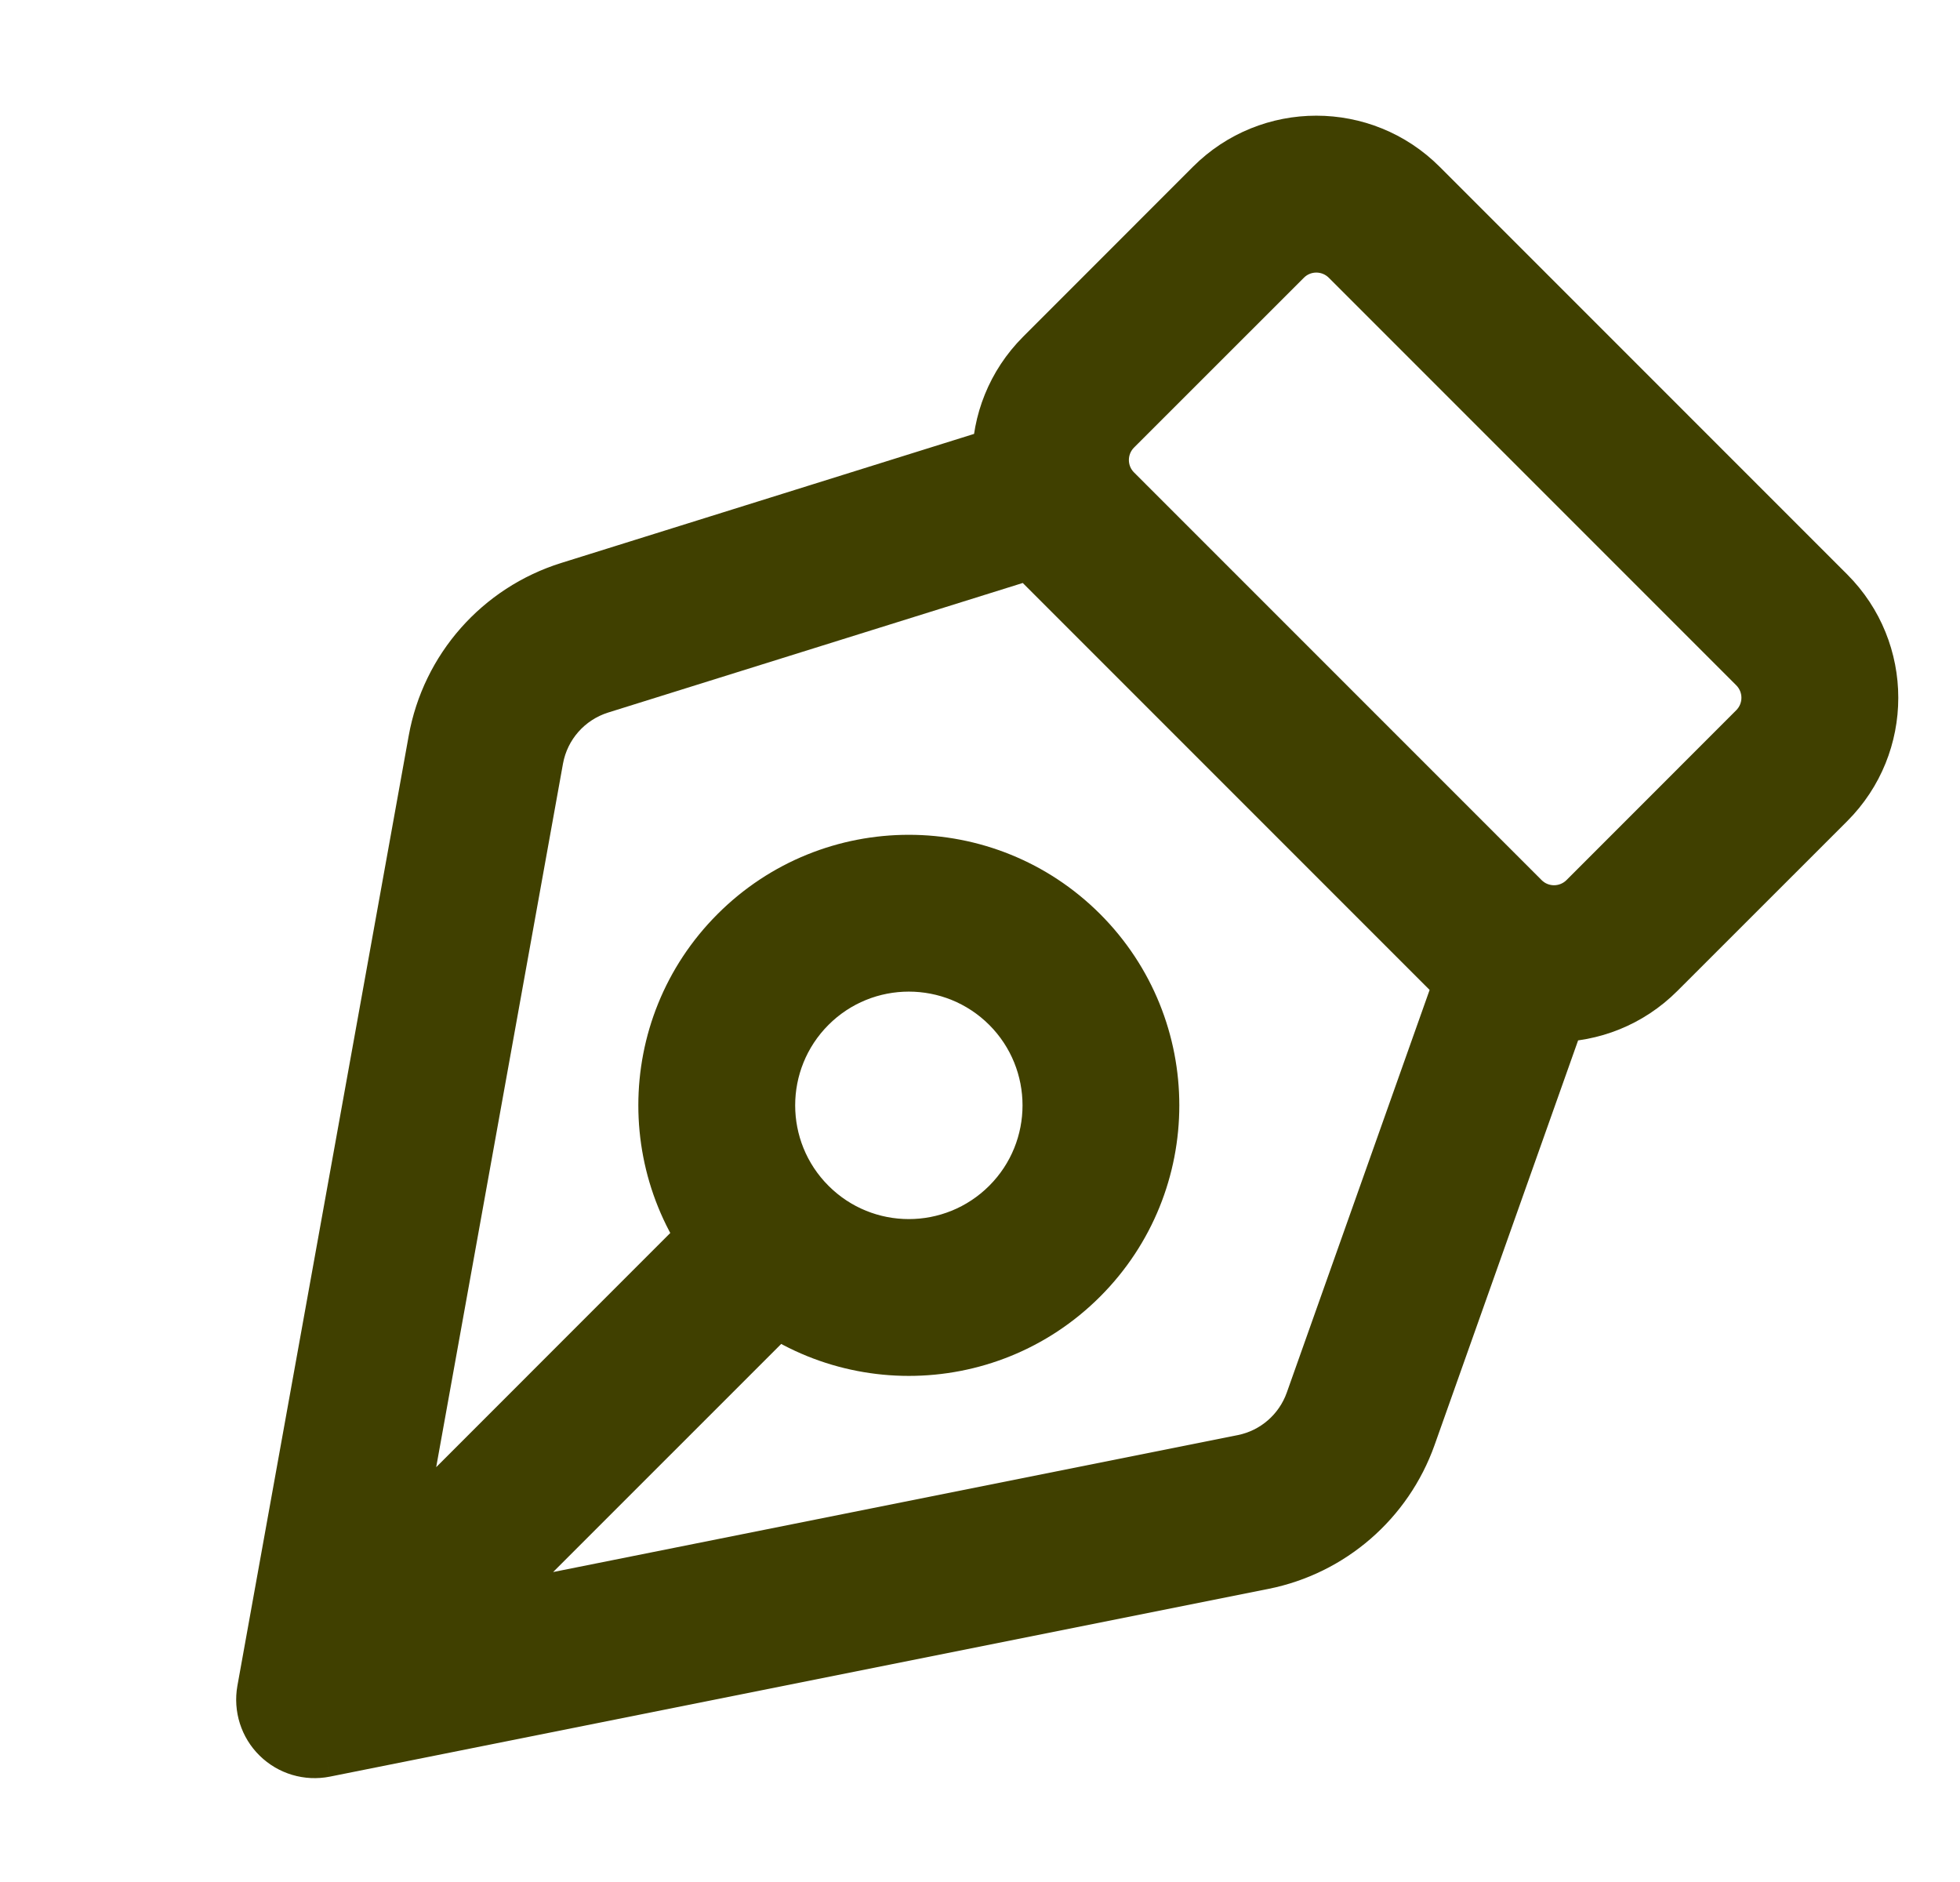
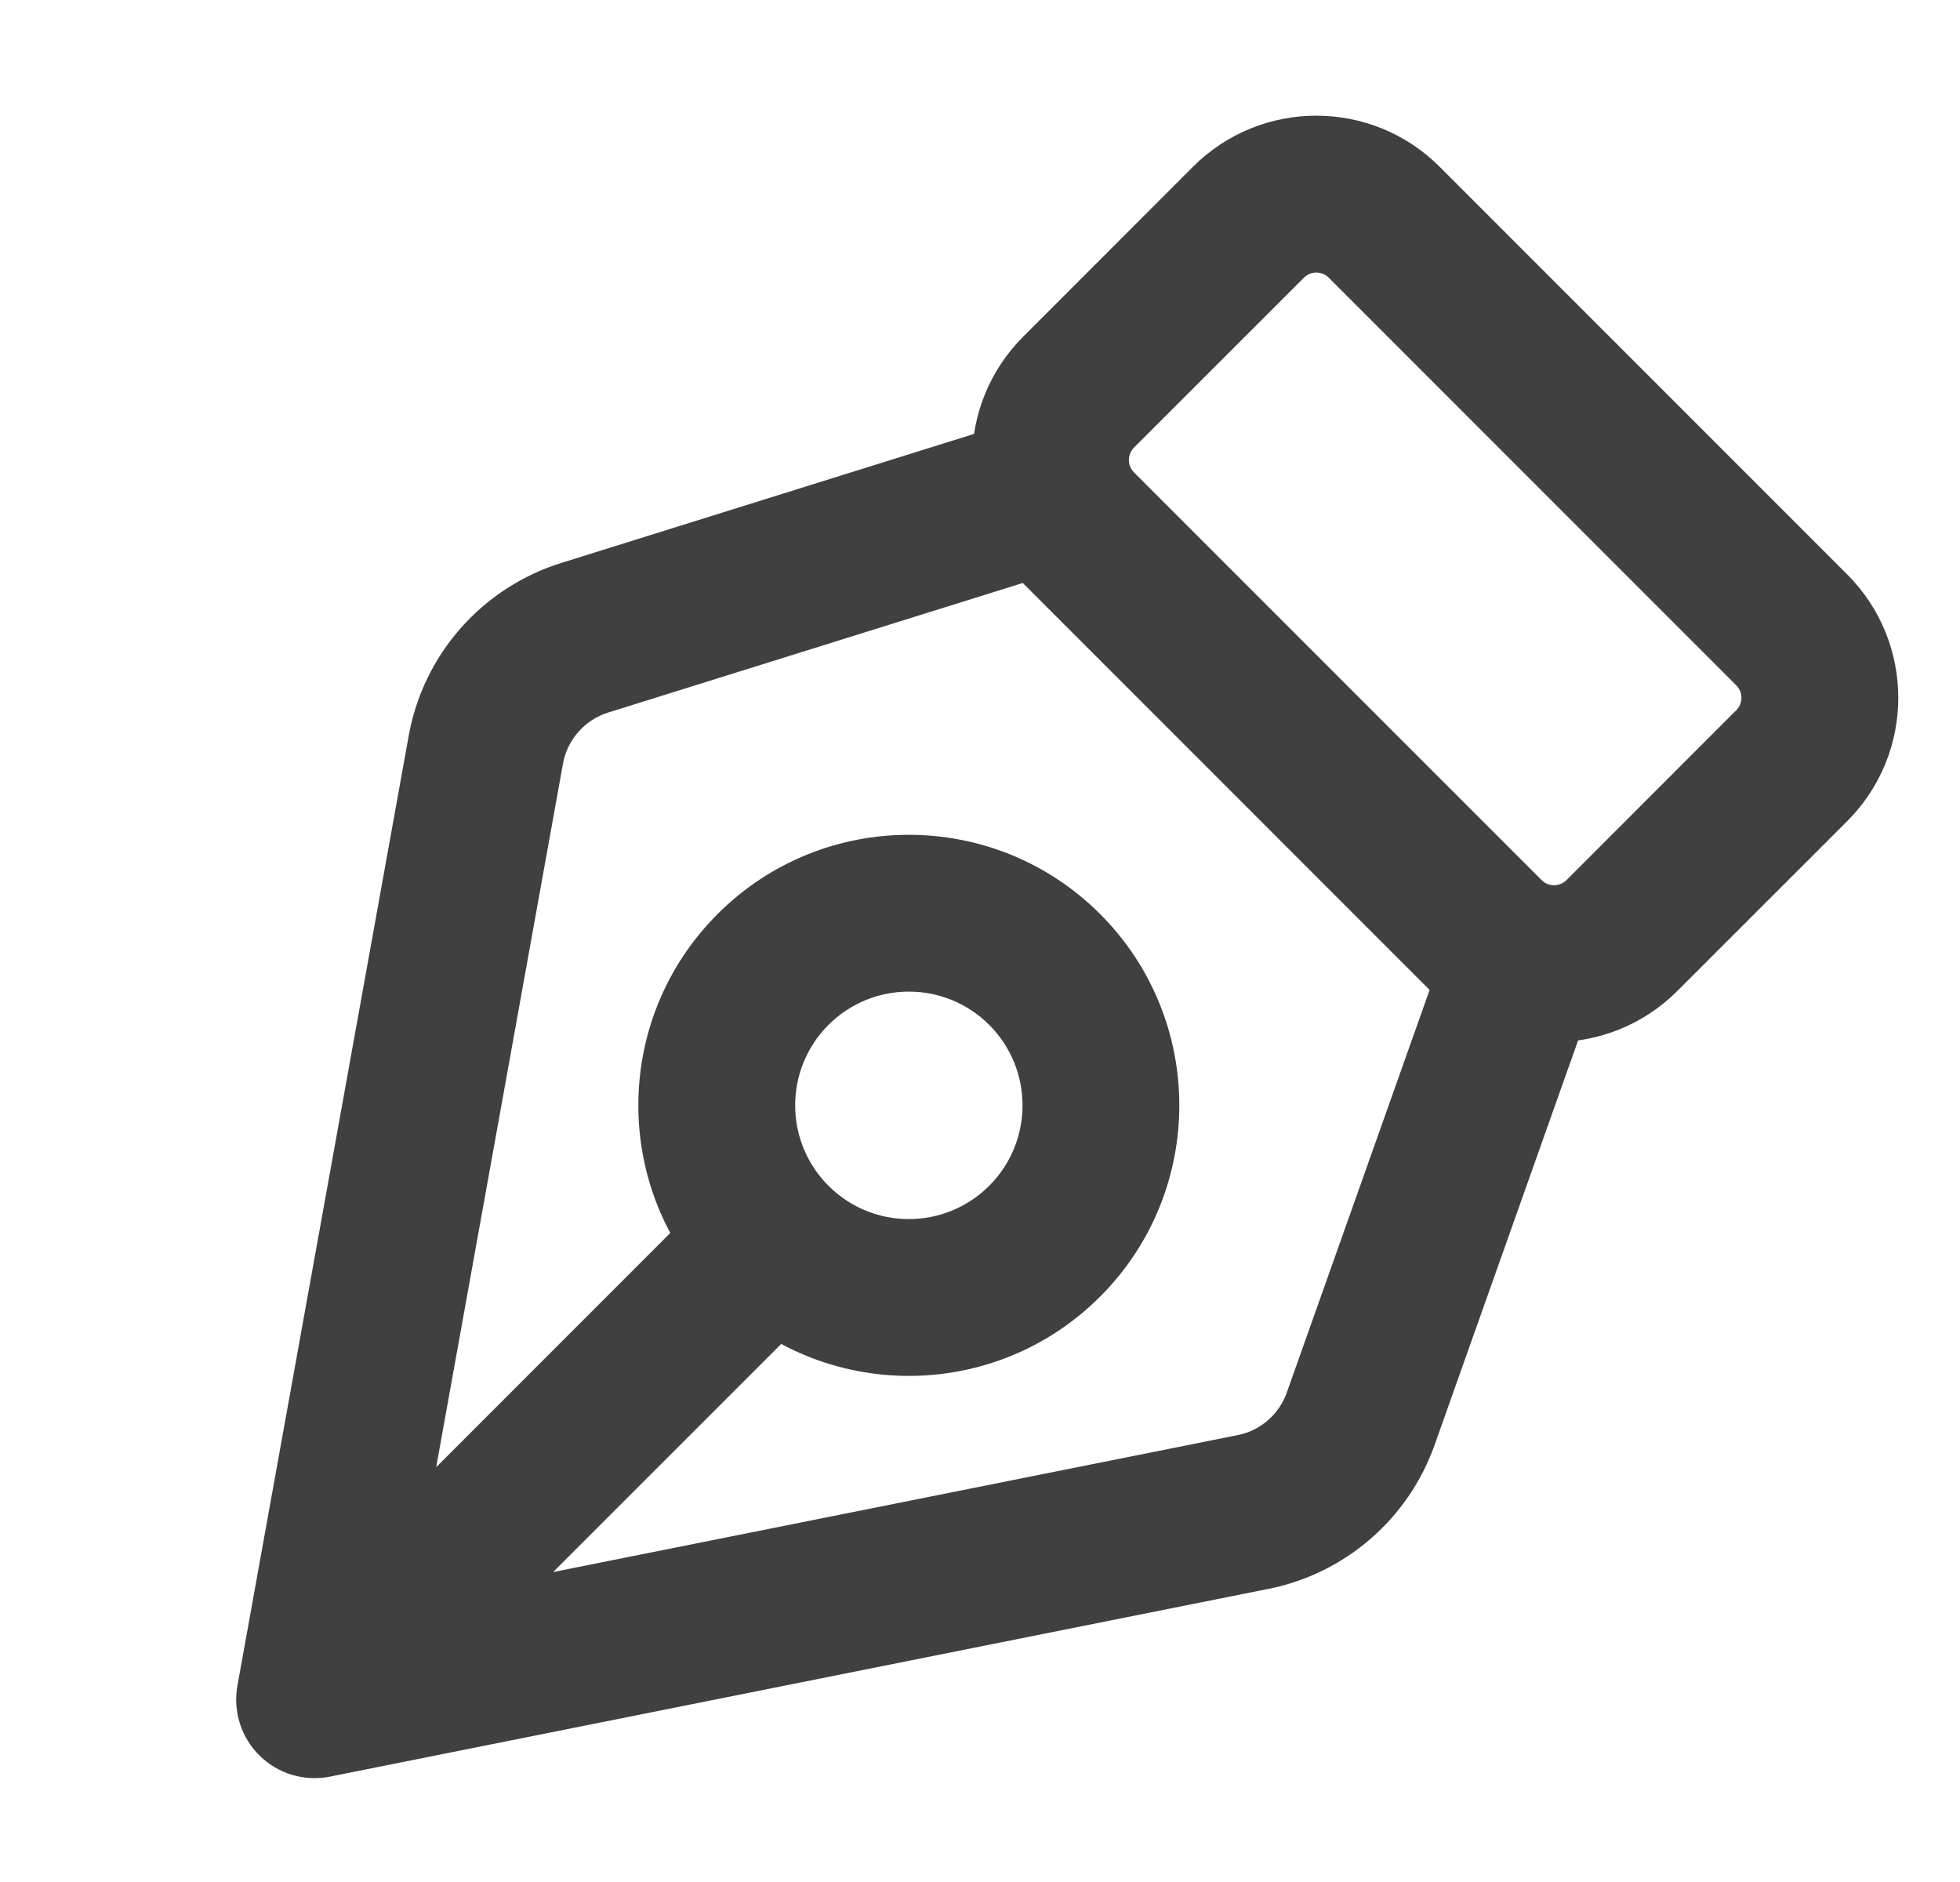
<svg xmlns="http://www.w3.org/2000/svg" width="25" height="24" viewBox="0 0 25 24" fill="none">
-   <path d="M20.331 12.698C20.516 12.177 20.244 11.605 19.723 11.421C19.203 11.236 18.631 11.508 18.446 12.029L20.331 12.698ZM17.355 18.094L18.298 18.428L17.355 18.094ZM15.984 19.281L16.18 20.262L15.984 19.281ZM4.012 21.676L3.028 21.498C2.97 21.824 3.076 22.158 3.312 22.389C3.548 22.621 3.884 22.721 4.209 22.656L4.012 21.676ZM6.197 9.561L7.181 9.738H7.181L6.197 9.561ZM7.457 8.133L7.756 9.087H7.756L7.457 8.133ZM13.623 7.254C14.15 7.089 14.444 6.528 14.279 6.001C14.114 5.474 13.554 5.18 13.027 5.345L13.623 7.254ZM3.522 20.752C3.131 21.142 3.131 21.776 3.522 22.166C3.912 22.557 4.546 22.557 4.936 22.166L3.522 20.752ZM10.134 16.969C10.524 16.578 10.524 15.945 10.134 15.554C9.743 15.164 9.11 15.164 8.719 15.554L10.134 16.969ZM22.854 8.032L23.561 7.325V7.325L22.854 8.032ZM22.854 9.764L22.146 9.057L22.854 9.764ZM15.924 2.834L15.216 2.127V2.127L15.924 2.834ZM17.656 2.834L16.949 3.542L17.656 2.834ZM13.758 6.733L14.465 6.025L13.758 6.733ZM13.758 5L14.465 5.707L13.758 5ZM18.956 11.93L18.248 12.637L18.956 11.93ZM20.688 11.93L21.395 12.637L20.688 11.93ZM18.446 12.029L16.413 17.759L18.298 18.428L20.331 12.698L18.446 12.029ZM15.788 18.301L3.816 20.695L4.209 22.656L16.18 20.262L15.788 18.301ZM4.997 21.853L7.181 9.738L5.213 9.383L3.028 21.498L4.997 21.853ZM7.756 9.087L13.623 7.254L13.027 5.345L7.159 7.179L7.756 9.087ZM7.181 9.738C7.237 9.431 7.458 9.181 7.756 9.087L7.159 7.179C6.15 7.494 5.4 8.343 5.213 9.383L7.181 9.738ZM16.413 17.759C16.314 18.037 16.077 18.243 15.788 18.301L16.18 20.262C17.159 20.066 17.963 19.37 18.298 18.428L16.413 17.759ZM4.936 22.166L10.134 16.969L8.719 15.554L3.522 20.752L4.936 22.166ZM19.663 11.223L14.465 6.025L13.051 7.44L18.248 12.637L19.663 11.223ZM14.465 5.707L16.631 3.542L15.216 2.127L13.051 4.293L14.465 5.707ZM16.949 3.542L22.146 8.739L23.561 7.325L18.363 2.127L16.949 3.542ZM22.146 9.057L19.981 11.223L21.395 12.637L23.561 10.472L22.146 9.057ZM22.146 8.739C22.234 8.827 22.234 8.969 22.146 9.057L23.561 10.472C24.43 9.603 24.43 8.194 23.561 7.325L22.146 8.739ZM16.631 3.542C16.718 3.454 16.861 3.454 16.949 3.542L18.363 2.127C17.494 1.258 16.085 1.258 15.216 2.127L16.631 3.542ZM14.465 6.025C14.377 5.938 14.377 5.795 14.465 5.707L13.051 4.293C12.182 5.162 12.182 6.571 13.051 7.44L14.465 6.025ZM18.248 12.637C19.117 13.506 20.526 13.506 21.395 12.637L19.981 11.223C19.893 11.311 19.75 11.311 19.663 11.223L18.248 12.637ZM10.567 13.07C11.133 12.504 12.051 12.504 12.618 13.07L14.032 11.656C12.684 10.309 10.5 10.309 9.153 11.656L10.567 13.07ZM12.618 13.07C13.184 13.637 13.184 14.555 12.618 15.121L14.032 16.535C15.379 15.188 15.379 13.004 14.032 11.656L12.618 13.07ZM12.618 15.121C12.051 15.688 11.133 15.688 10.567 15.121L9.153 16.535C10.5 17.883 12.684 17.883 14.032 16.535L12.618 15.121ZM10.567 15.121C10.001 14.555 10.001 13.637 10.567 13.07L9.153 11.656C7.805 13.004 7.805 15.188 9.153 16.535L10.567 15.121Z" fill="#404000" />
+   <path d="M20.331 12.698C20.516 12.177 20.244 11.605 19.723 11.421C19.203 11.236 18.631 11.508 18.446 12.029L20.331 12.698ZM17.355 18.094L18.298 18.428L17.355 18.094ZM15.984 19.281L16.18 20.262L15.984 19.281ZM4.012 21.676L3.028 21.498C2.97 21.824 3.076 22.158 3.312 22.389C3.548 22.621 3.884 22.721 4.209 22.656L4.012 21.676ZM6.197 9.561L7.181 9.738H7.181L6.197 9.561ZM7.457 8.133L7.756 9.087H7.756L7.457 8.133ZM13.623 7.254C14.15 7.089 14.444 6.528 14.279 6.001C14.114 5.474 13.554 5.18 13.027 5.345L13.623 7.254ZM3.522 20.752C3.131 21.142 3.131 21.776 3.522 22.166C3.912 22.557 4.546 22.557 4.936 22.166L3.522 20.752ZM10.134 16.969C10.524 16.578 10.524 15.945 10.134 15.554C9.743 15.164 9.11 15.164 8.719 15.554L10.134 16.969ZM22.854 8.032L23.561 7.325V7.325L22.854 8.032ZM22.854 9.764L22.146 9.057L22.854 9.764ZM15.924 2.834L15.216 2.127V2.127L15.924 2.834ZM17.656 2.834L16.949 3.542L17.656 2.834ZM13.758 6.733L14.465 6.025L13.758 6.733ZM13.758 5L14.465 5.707L13.758 5ZM18.956 11.93L18.248 12.637L18.956 11.93ZM20.688 11.93L21.395 12.637L20.688 11.93ZM18.446 12.029L16.413 17.759L18.298 18.428L20.331 12.698L18.446 12.029ZM15.788 18.301L3.816 20.695L4.209 22.656L16.18 20.262L15.788 18.301ZM4.997 21.853L7.181 9.738L5.213 9.383L3.028 21.498L4.997 21.853ZM7.756 9.087L13.623 7.254L13.027 5.345L7.159 7.179L7.756 9.087ZM7.181 9.738C7.237 9.431 7.458 9.181 7.756 9.087L7.159 7.179C6.15 7.494 5.4 8.343 5.213 9.383L7.181 9.738ZM16.413 17.759C16.314 18.037 16.077 18.243 15.788 18.301L16.18 20.262C17.159 20.066 17.963 19.37 18.298 18.428L16.413 17.759ZM4.936 22.166L10.134 16.969L8.719 15.554L3.522 20.752L4.936 22.166ZM19.663 11.223L14.465 6.025L13.051 7.44L18.248 12.637L19.663 11.223ZM14.465 5.707L16.631 3.542L15.216 2.127L13.051 4.293L14.465 5.707ZM16.949 3.542L22.146 8.739L23.561 7.325L18.363 2.127L16.949 3.542ZM22.146 9.057L19.981 11.223L21.395 12.637L23.561 10.472L22.146 9.057ZM22.146 8.739C22.234 8.827 22.234 8.969 22.146 9.057L23.561 10.472C24.43 9.603 24.43 8.194 23.561 7.325L22.146 8.739ZM16.631 3.542C16.718 3.454 16.861 3.454 16.949 3.542L18.363 2.127C17.494 1.258 16.085 1.258 15.216 2.127L16.631 3.542ZM14.465 6.025C14.377 5.938 14.377 5.795 14.465 5.707L13.051 4.293C12.182 5.162 12.182 6.571 13.051 7.44L14.465 6.025ZM18.248 12.637C19.117 13.506 20.526 13.506 21.395 12.637L19.981 11.223C19.893 11.311 19.75 11.311 19.663 11.223L18.248 12.637ZM10.567 13.07C11.133 12.504 12.051 12.504 12.618 13.07L14.032 11.656C12.684 10.309 10.5 10.309 9.153 11.656L10.567 13.07ZM12.618 13.07C13.184 13.637 13.184 14.555 12.618 15.121L14.032 16.535C15.379 15.188 15.379 13.004 14.032 11.656L12.618 13.07ZM12.618 15.121C12.051 15.688 11.133 15.688 10.567 15.121L9.153 16.535C10.5 17.883 12.684 17.883 14.032 16.535L12.618 15.121ZM10.567 15.121C10.001 14.555 10.001 13.637 10.567 13.07L9.153 11.656C7.805 13.004 7.805 15.188 9.153 16.535L10.567 15.121Z" fill="#404040" />
</svg>
